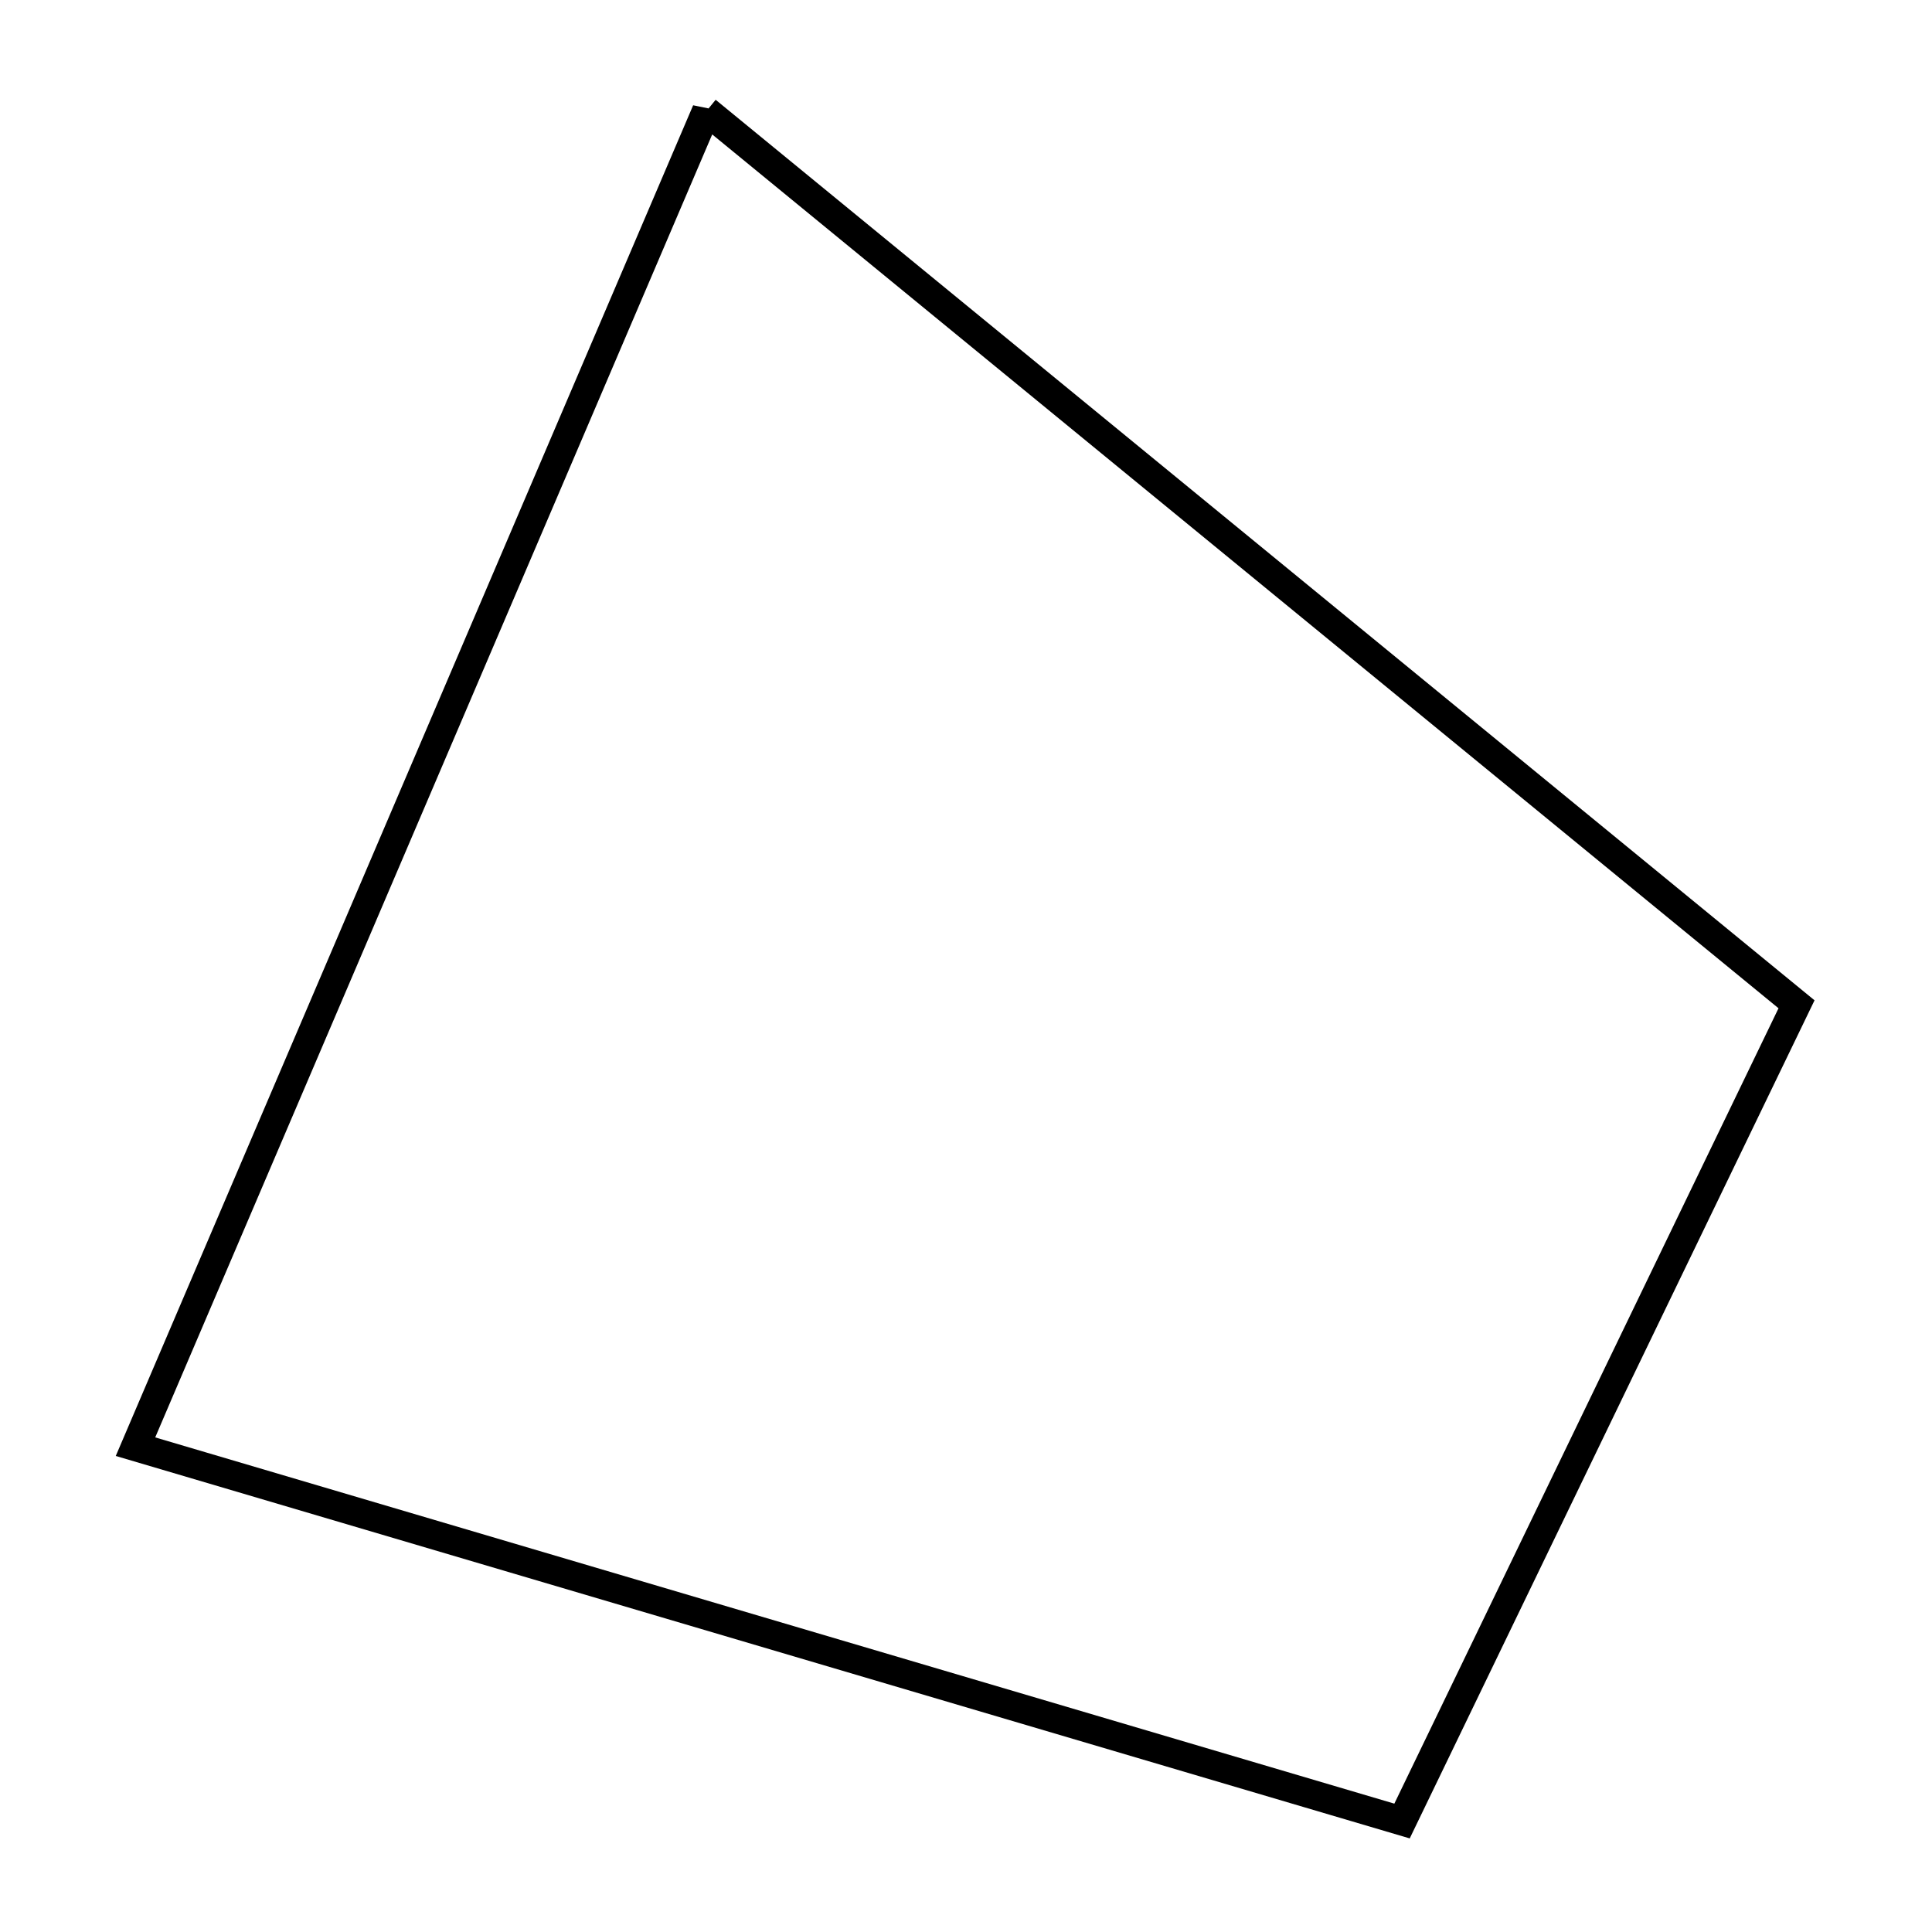
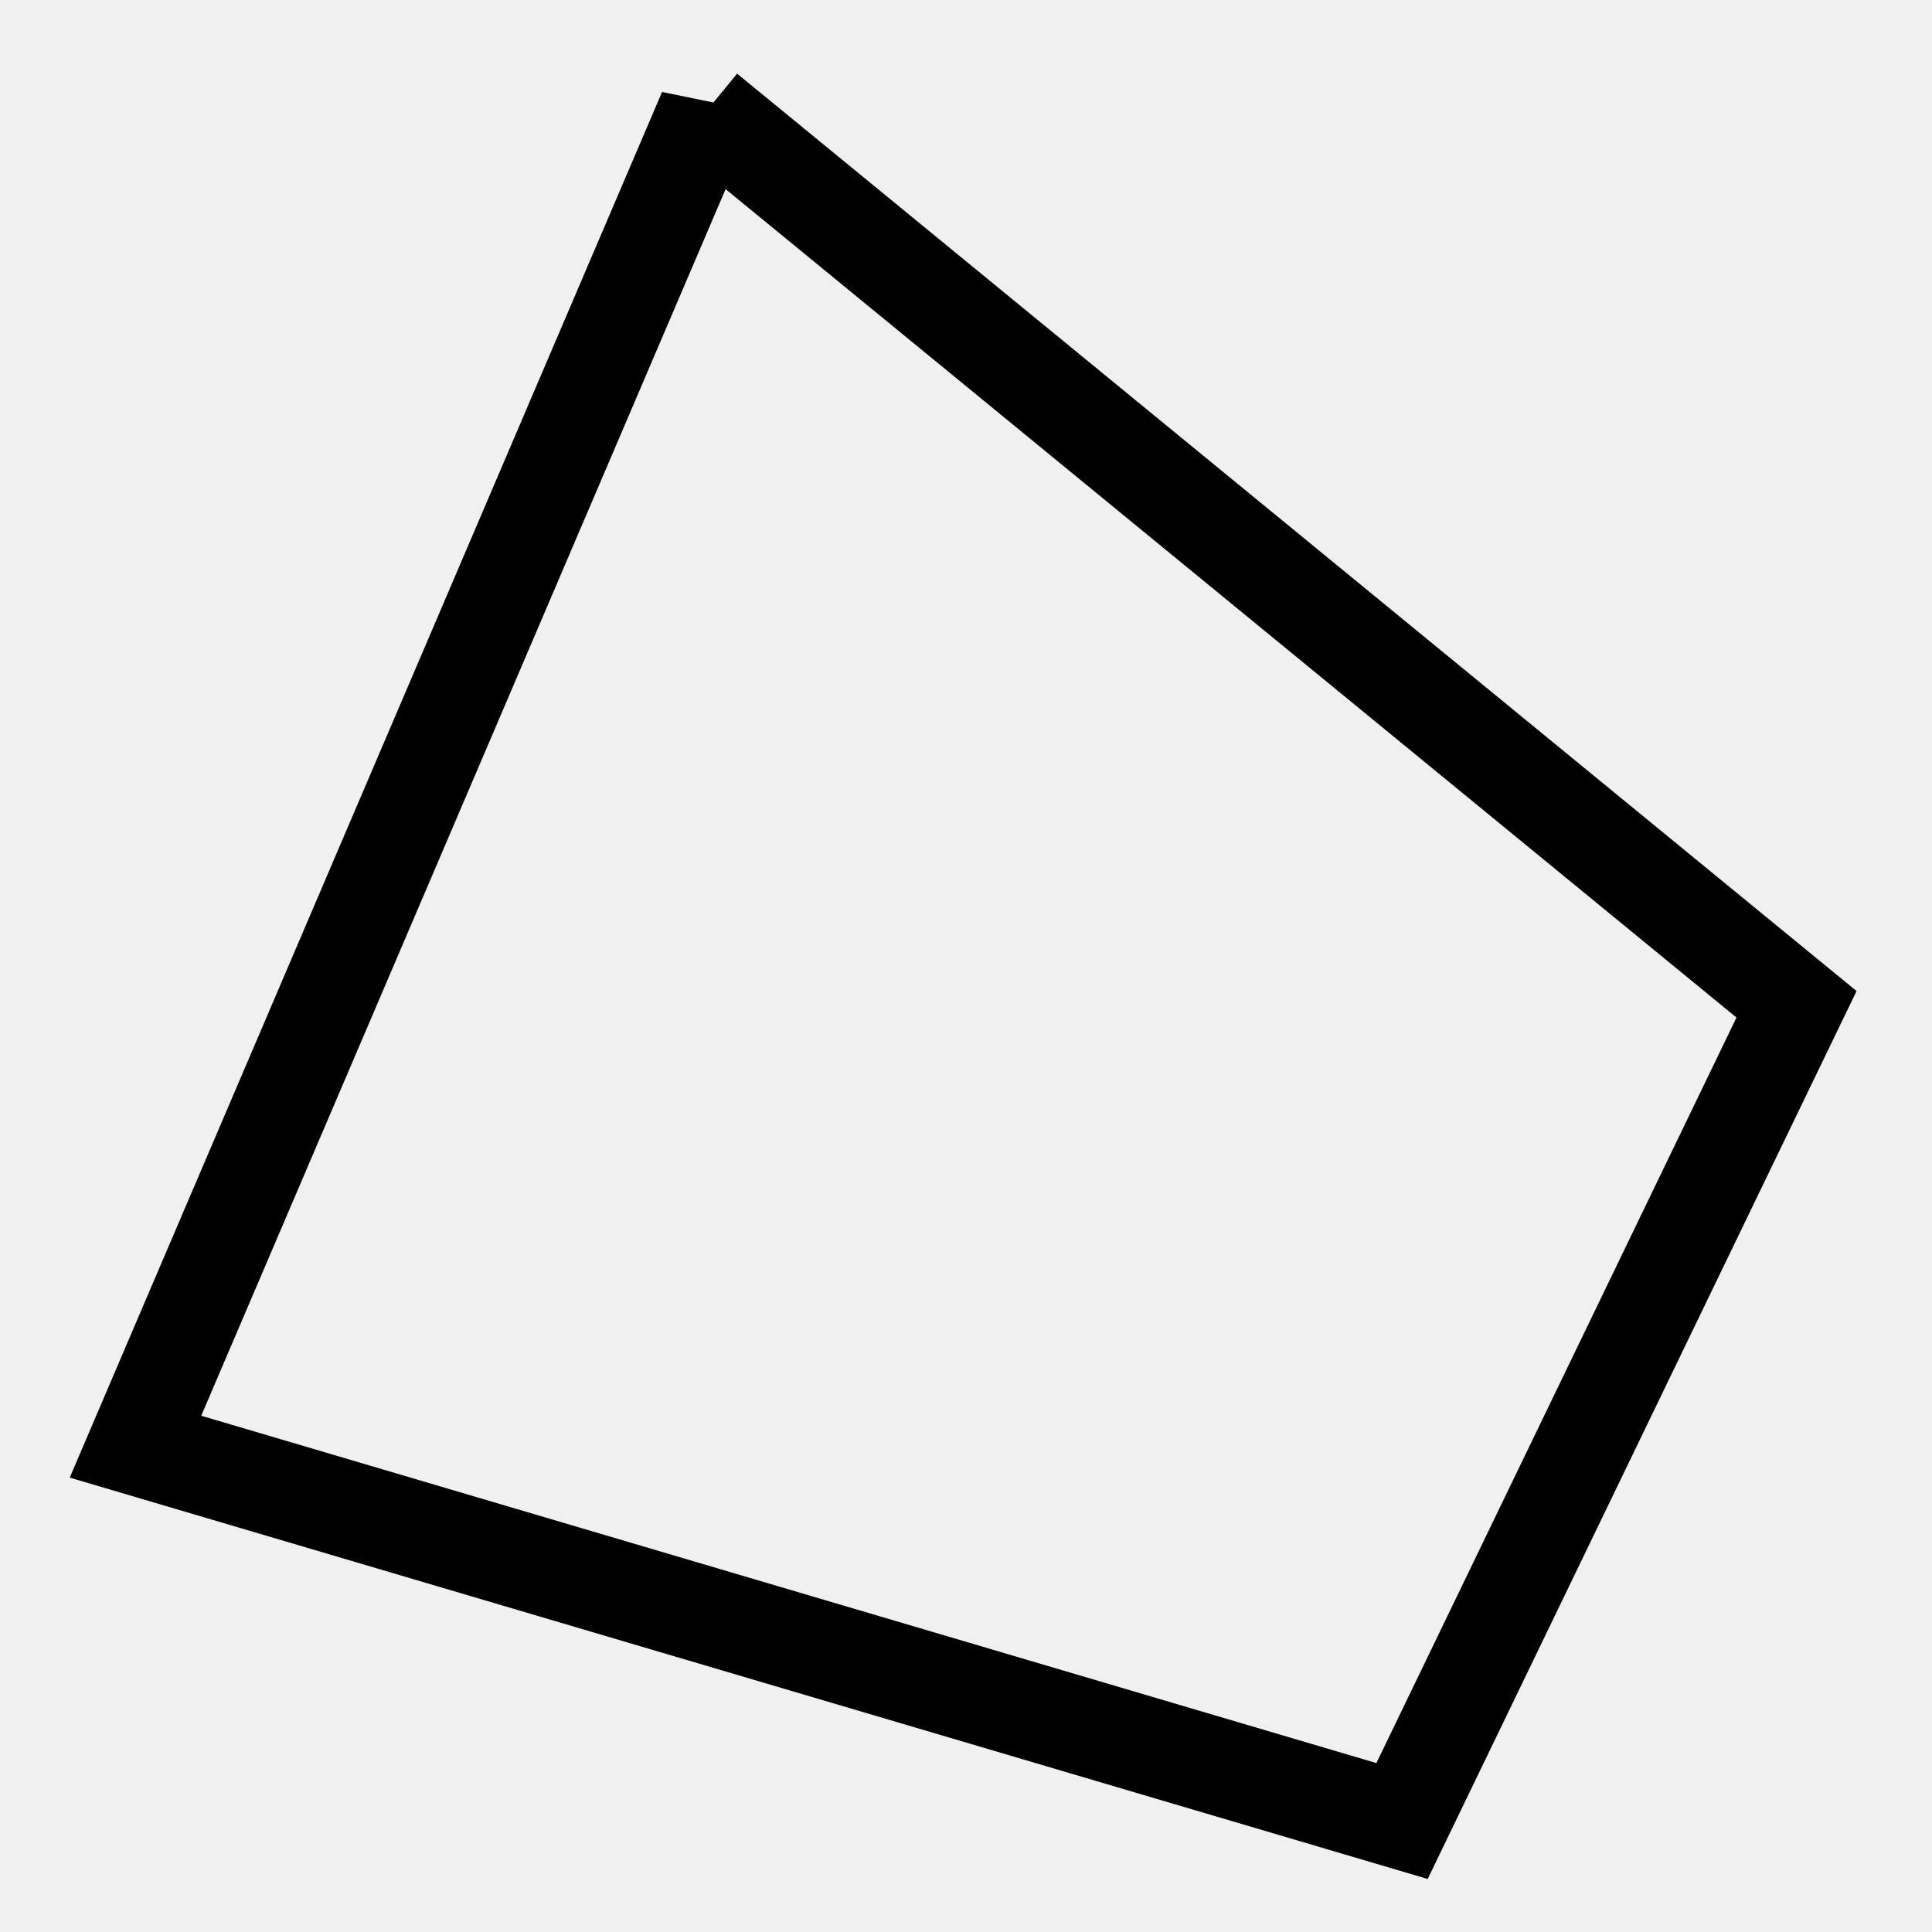
<svg xmlns="http://www.w3.org/2000/svg" width="100" height="100">
-   <g>
-     <rect fill="#fff" id="canvas_background" height="102" width="102" y="-1" x="-1" />
-     <g display="none" overflow="visible" y="0" x="0" height="100%" width="100%" id="canvasGrid">
-       <rect fill="url(#gridpattern)" stroke-width="0" y="0" x="0" height="100%" width="100%" />
-     </g>
-   </g>
-   <g>
-     <path stroke="#000" id="svg_4" d="m36.567,5.744l-29.554,69.136l65.556,19.376l20.419,-42.274l-56.421,-46.237z" fill-opacity="null" stroke-opacity="null" stroke-width="1.5" fill="#fff" />
-   </g>
+   <path stroke="#000" id="svg_4" d="m36.567,5.744l-29.554,69.136l65.556,19.376l20.419,-42.274l-56.421,-46.237z" fill-opacity="null" stroke-opacity="null" stroke-width="5" fill="none" />
</svg>
